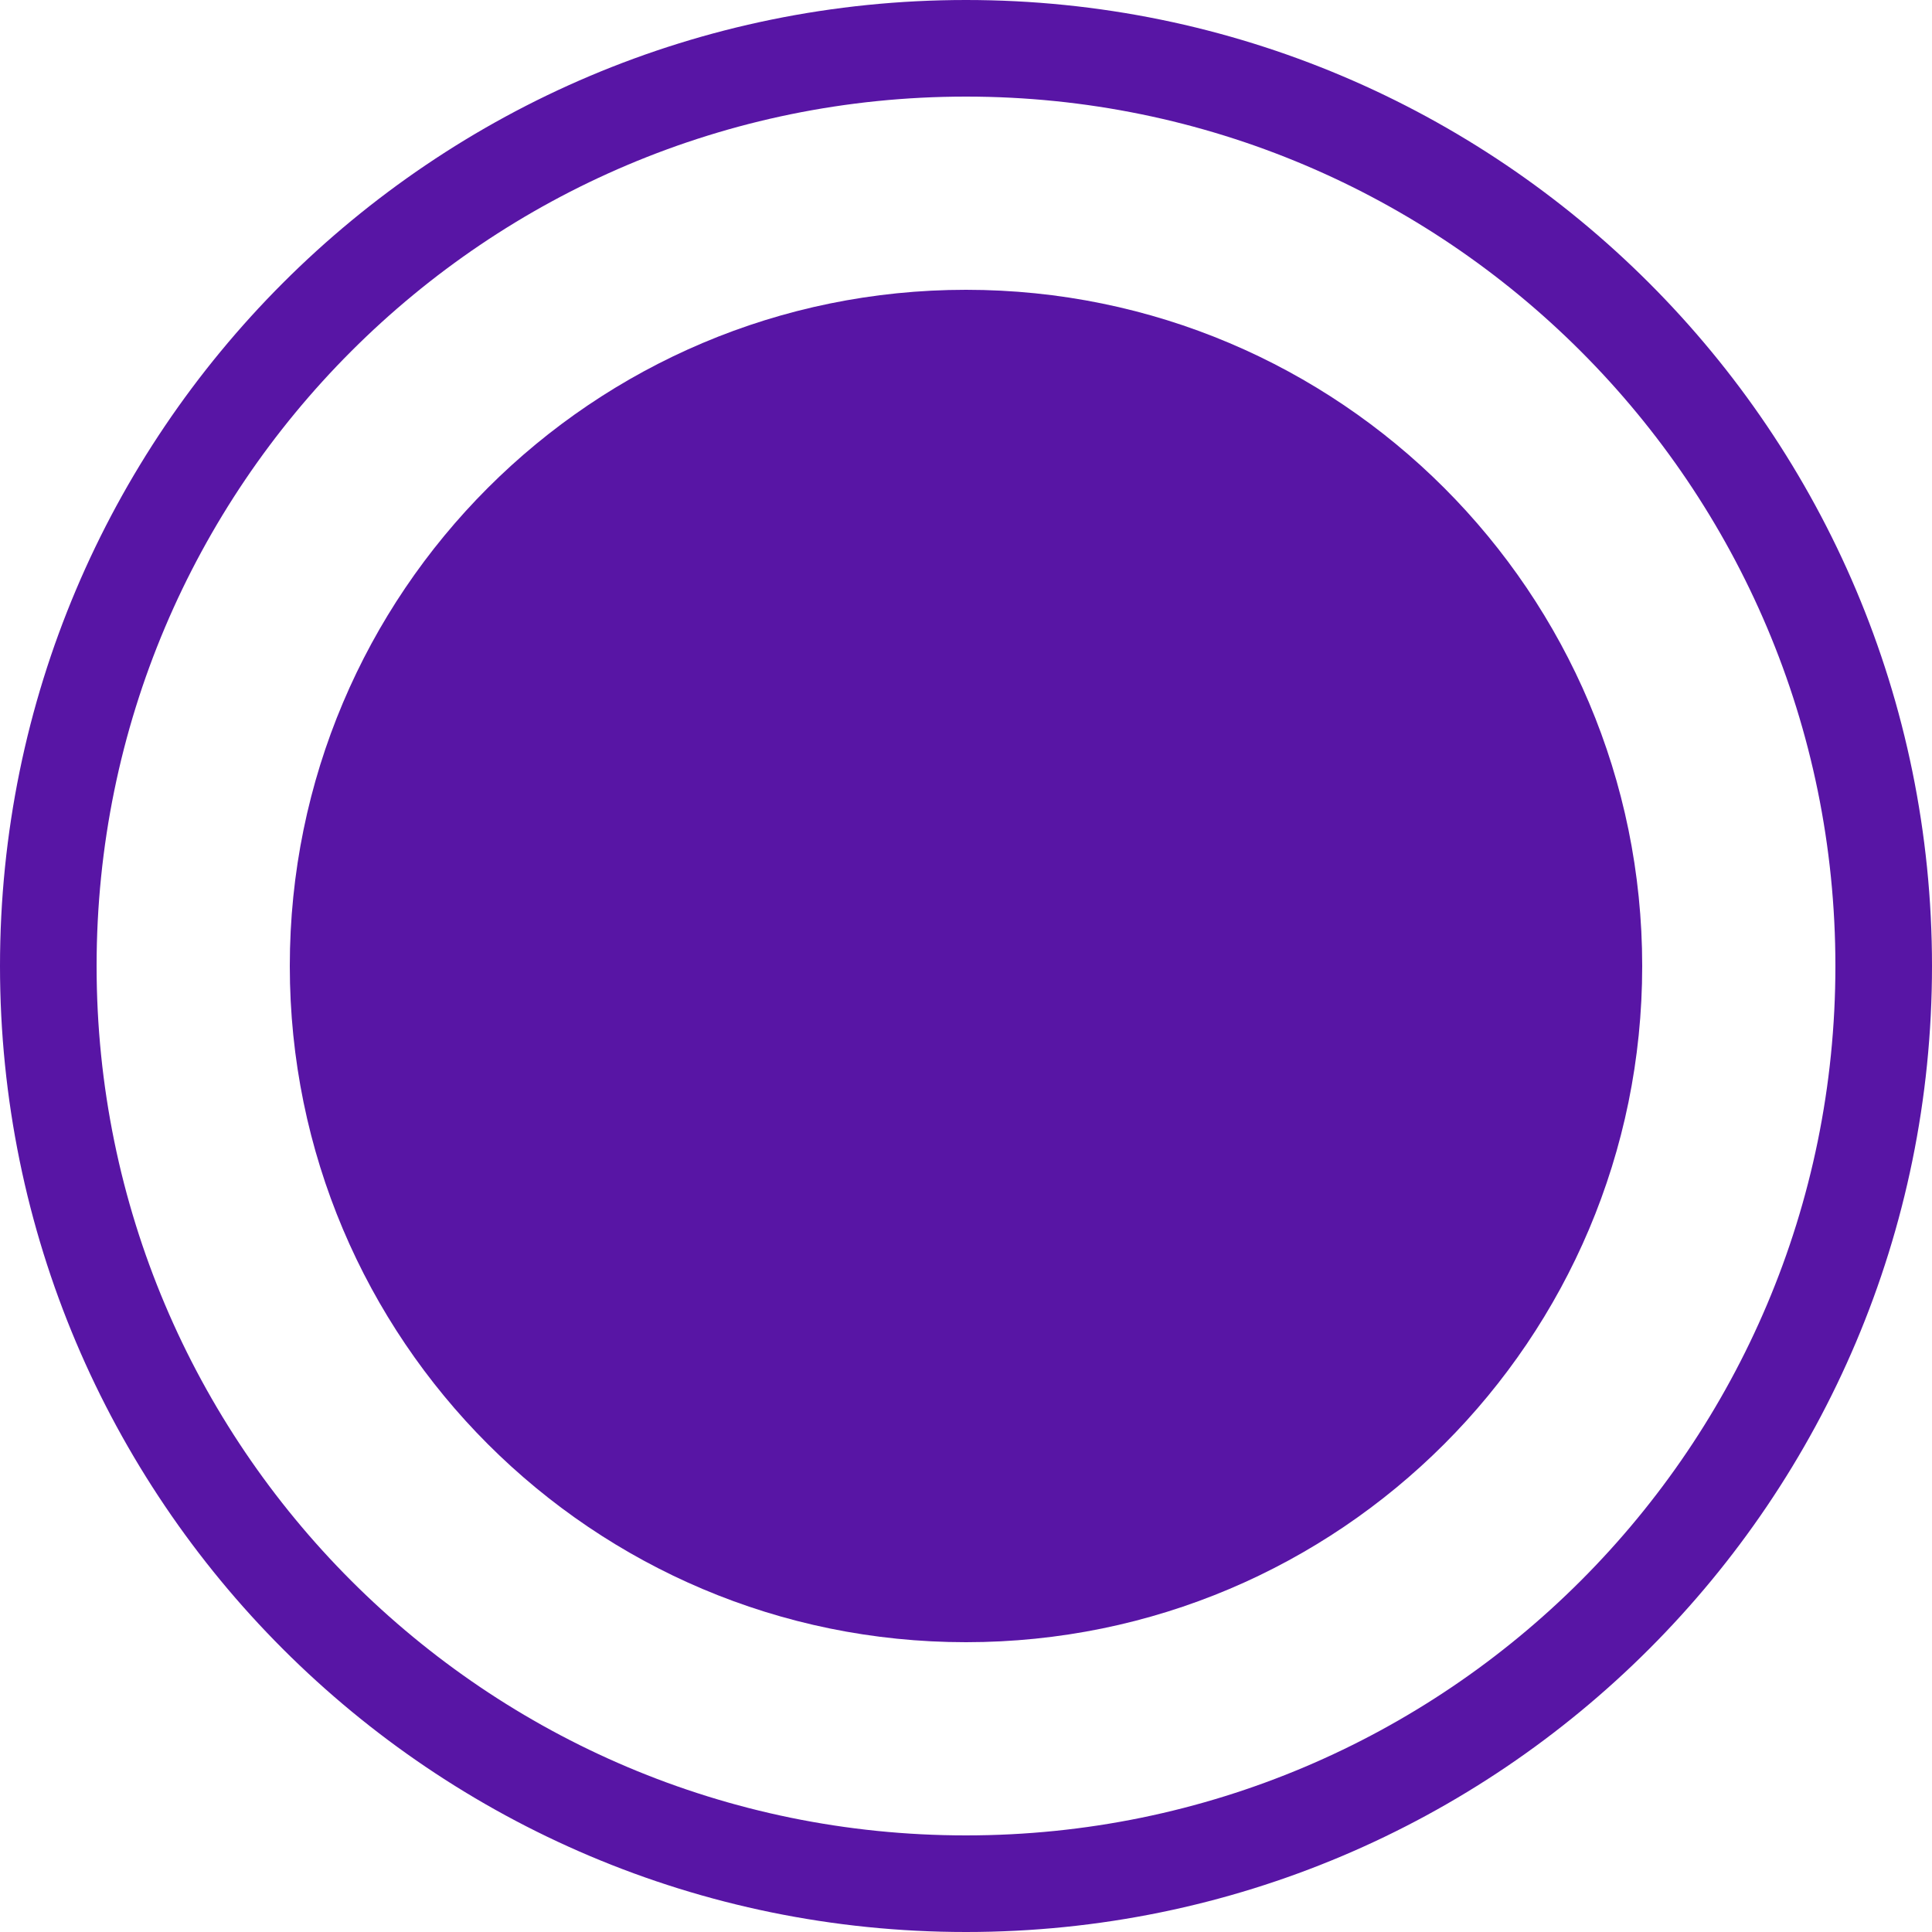
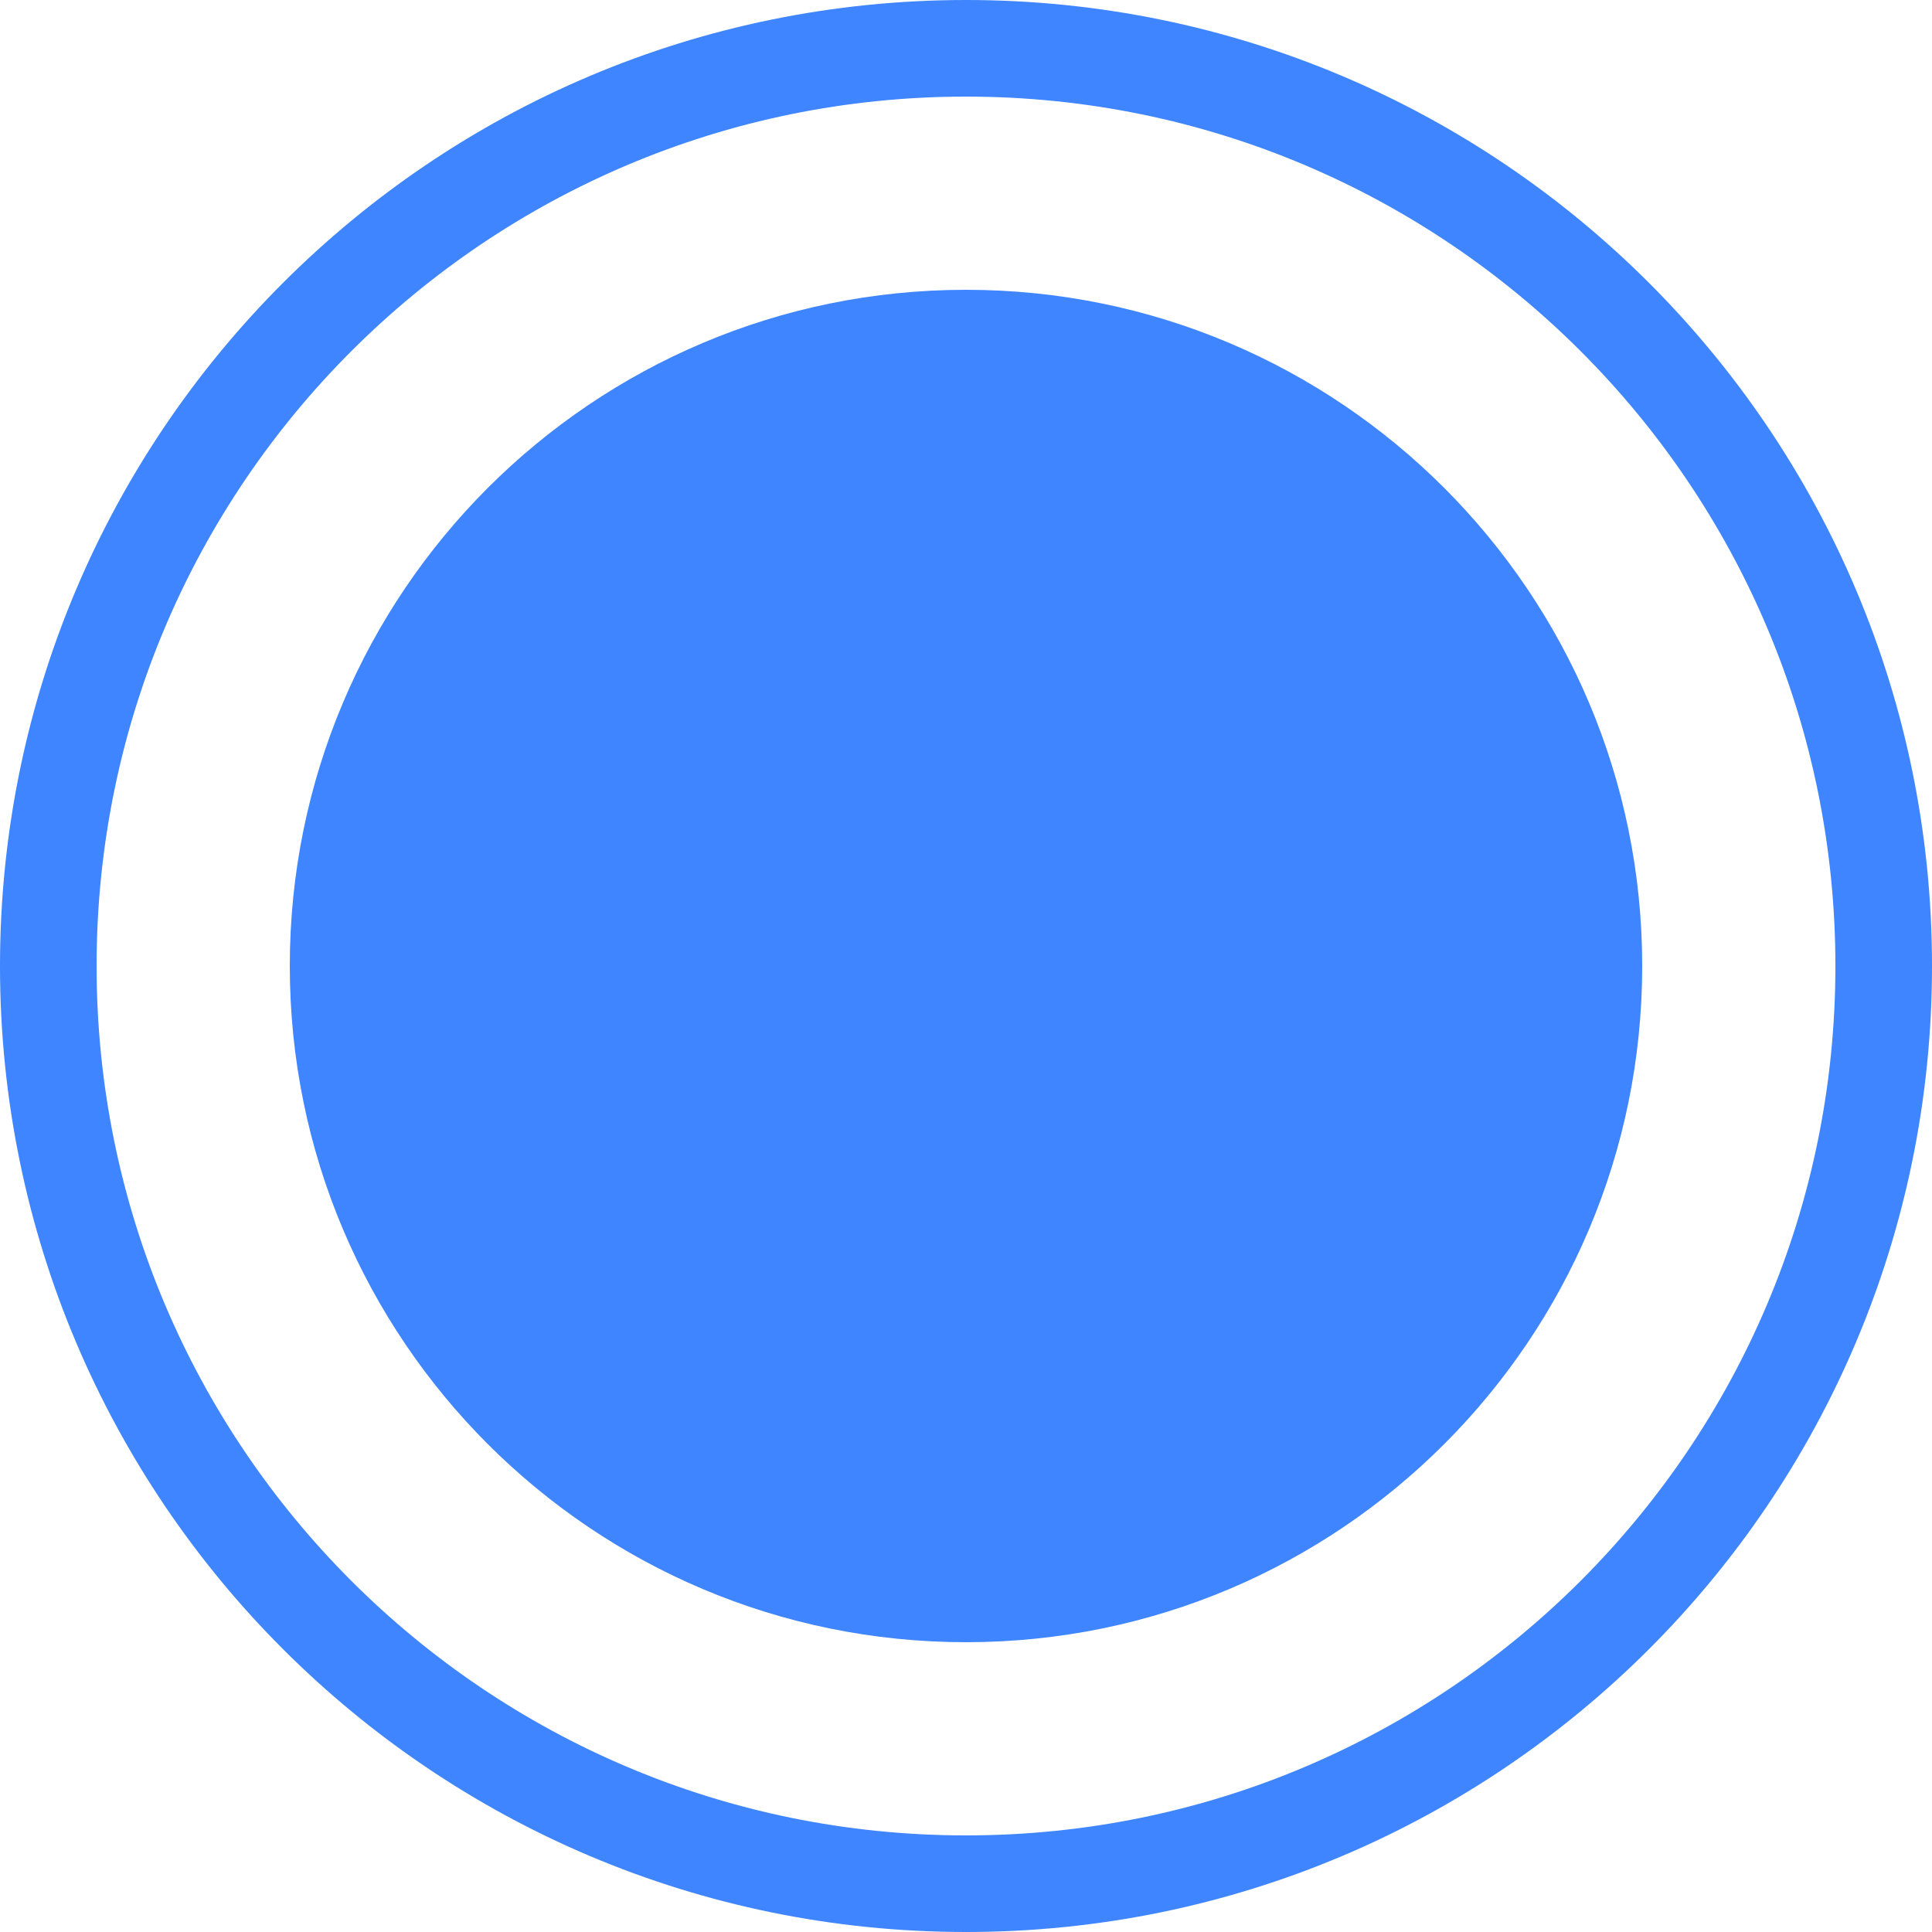
<svg xmlns="http://www.w3.org/2000/svg" width="20" height="20" viewBox="0 0 20 20">
  <g transform="translate(-1960 -328)">
-     <g fill="none" stroke="#5815a5" transform="translate(1960 328)">
-       <circle cx="10" cy="10" r="10" stroke="none" />
-       <circle cx="10" cy="10" r="9.5" />
+     <g data-name="타원 398" transform="translate(1960 328)" style="stroke:#3e85ff;fill:none">
+       <circle cx="10" cy="10" r="10" style="stroke:none" />
+       <circle cx="10" cy="10" r="9.5" style="fill:none" />
    </g>
-     <circle cx="7" cy="7" r="7" fill="#5815a5" transform="translate(1963 331)" />
+     <circle data-name="타원 399" cx="7" cy="7" r="7" transform="translate(1963 331)" style="fill:#3e85ff" />
  </g>
</svg>
